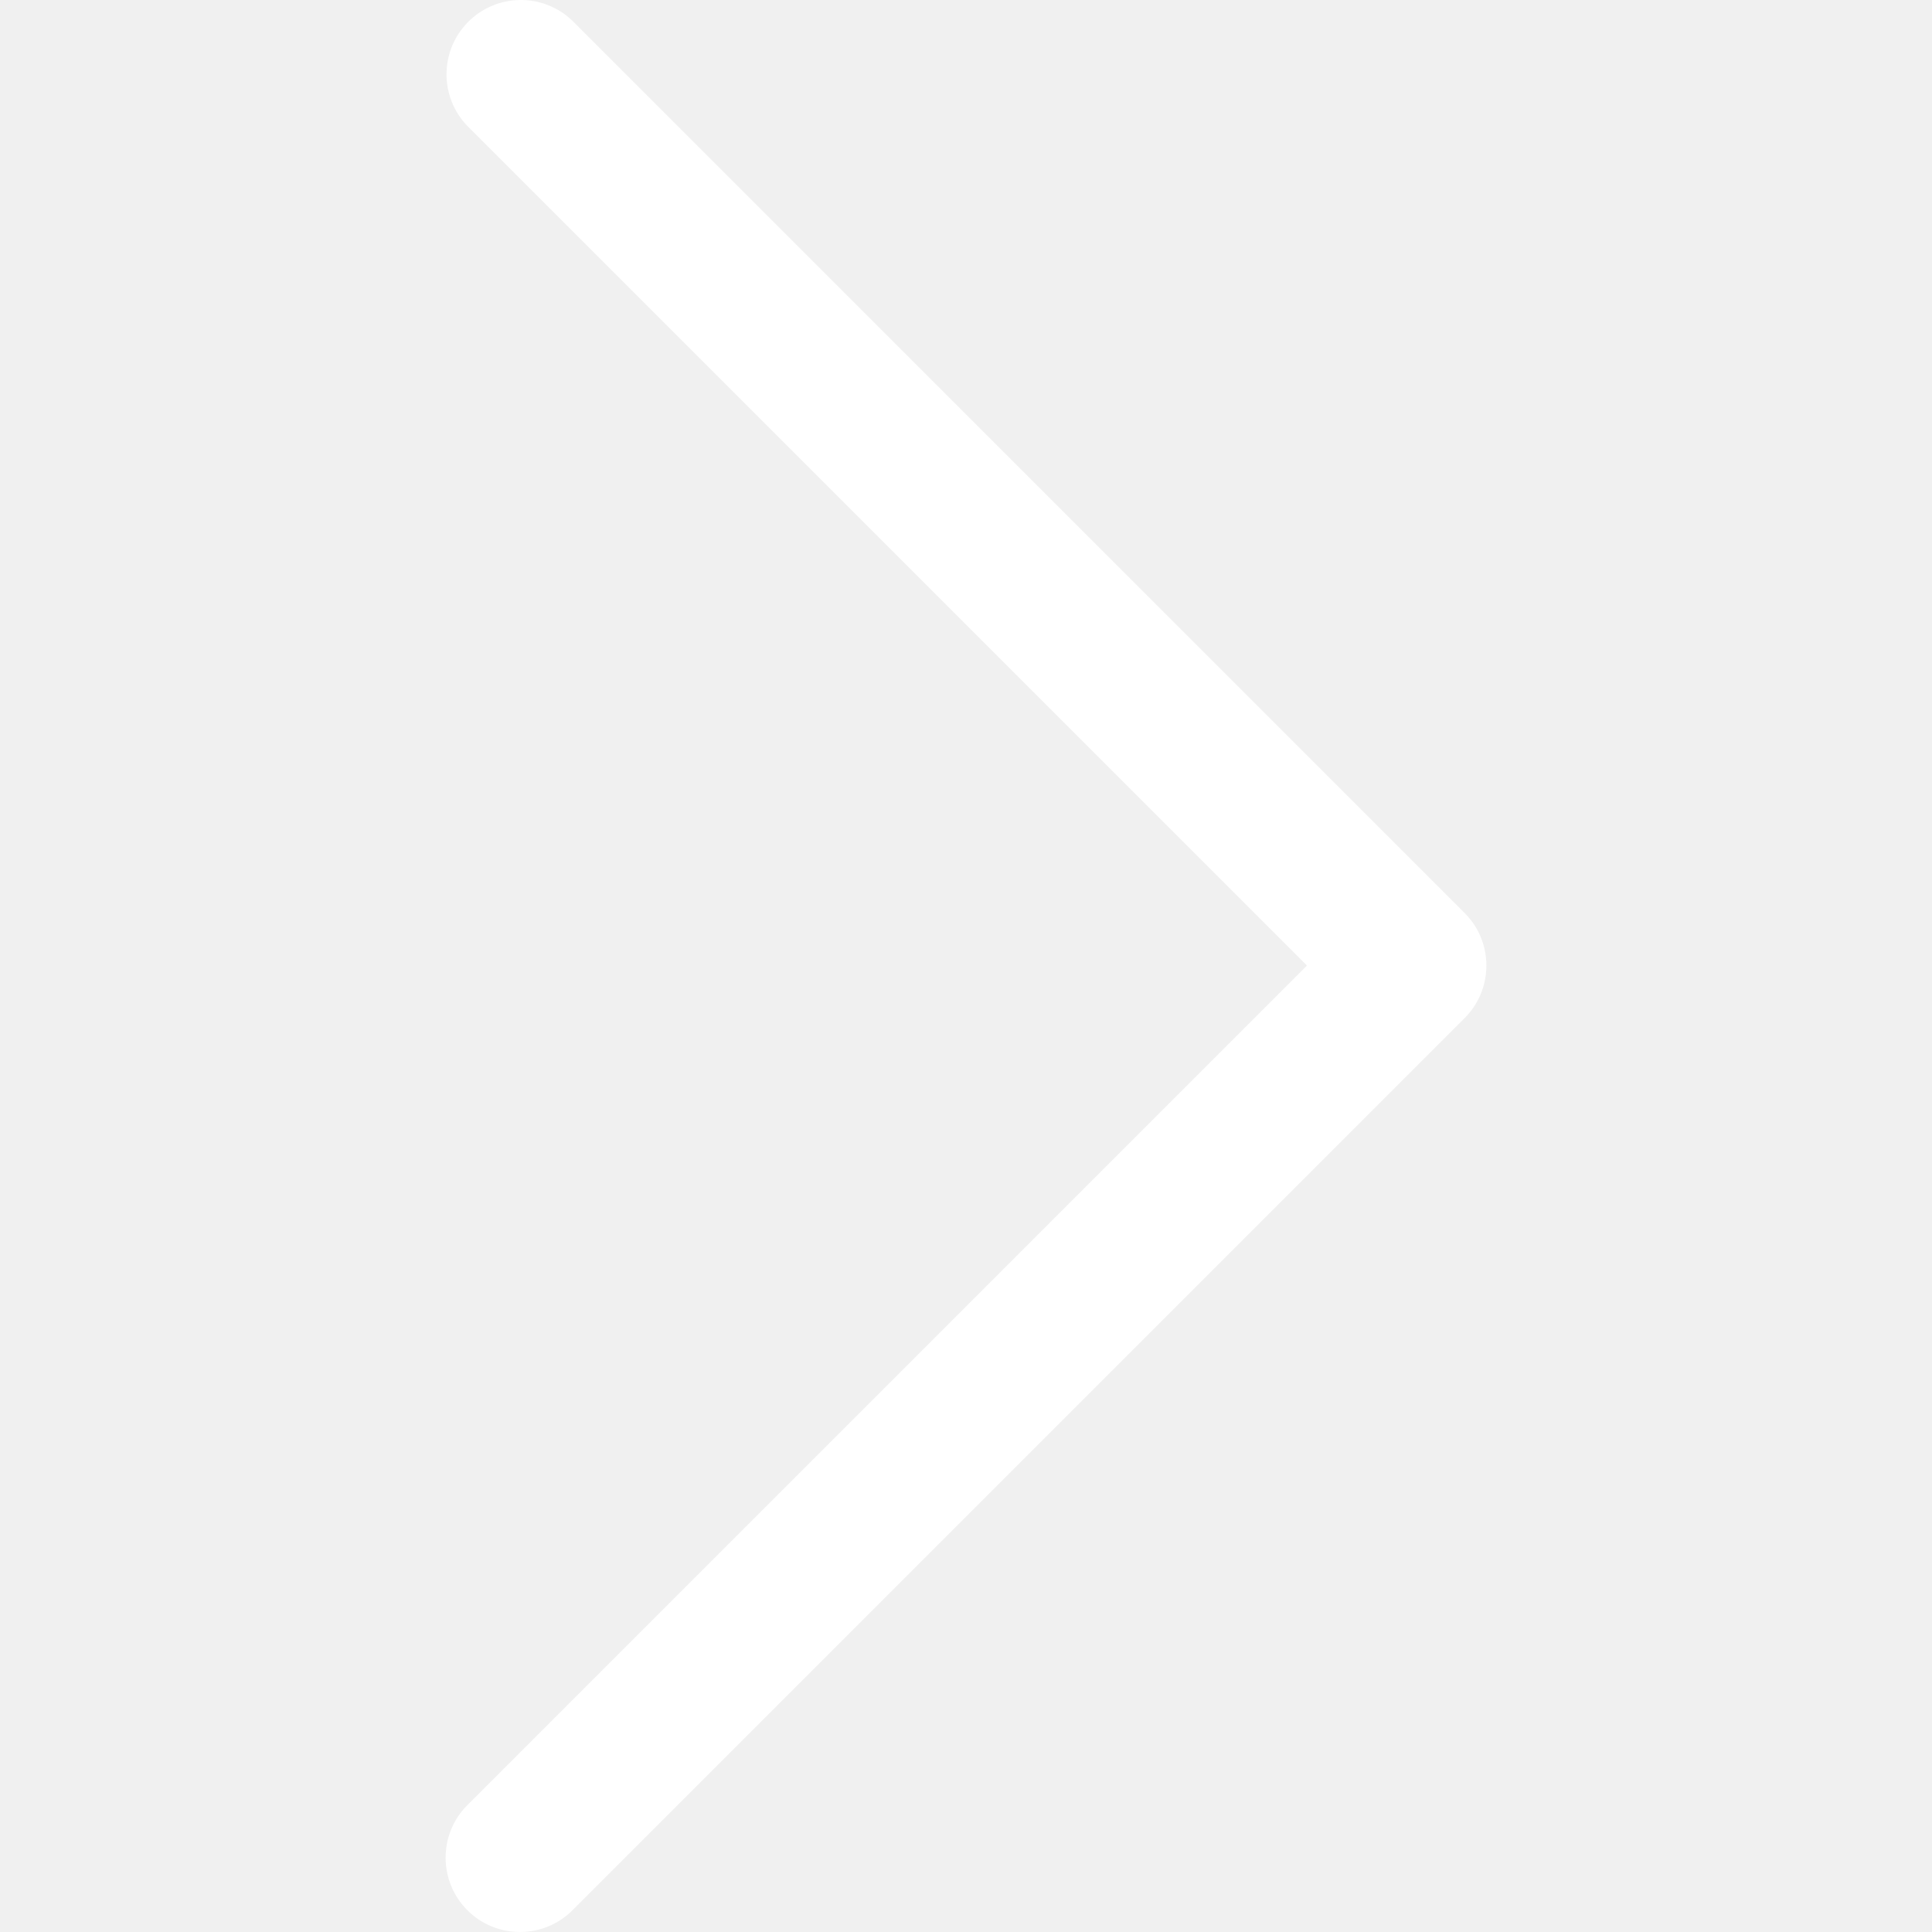
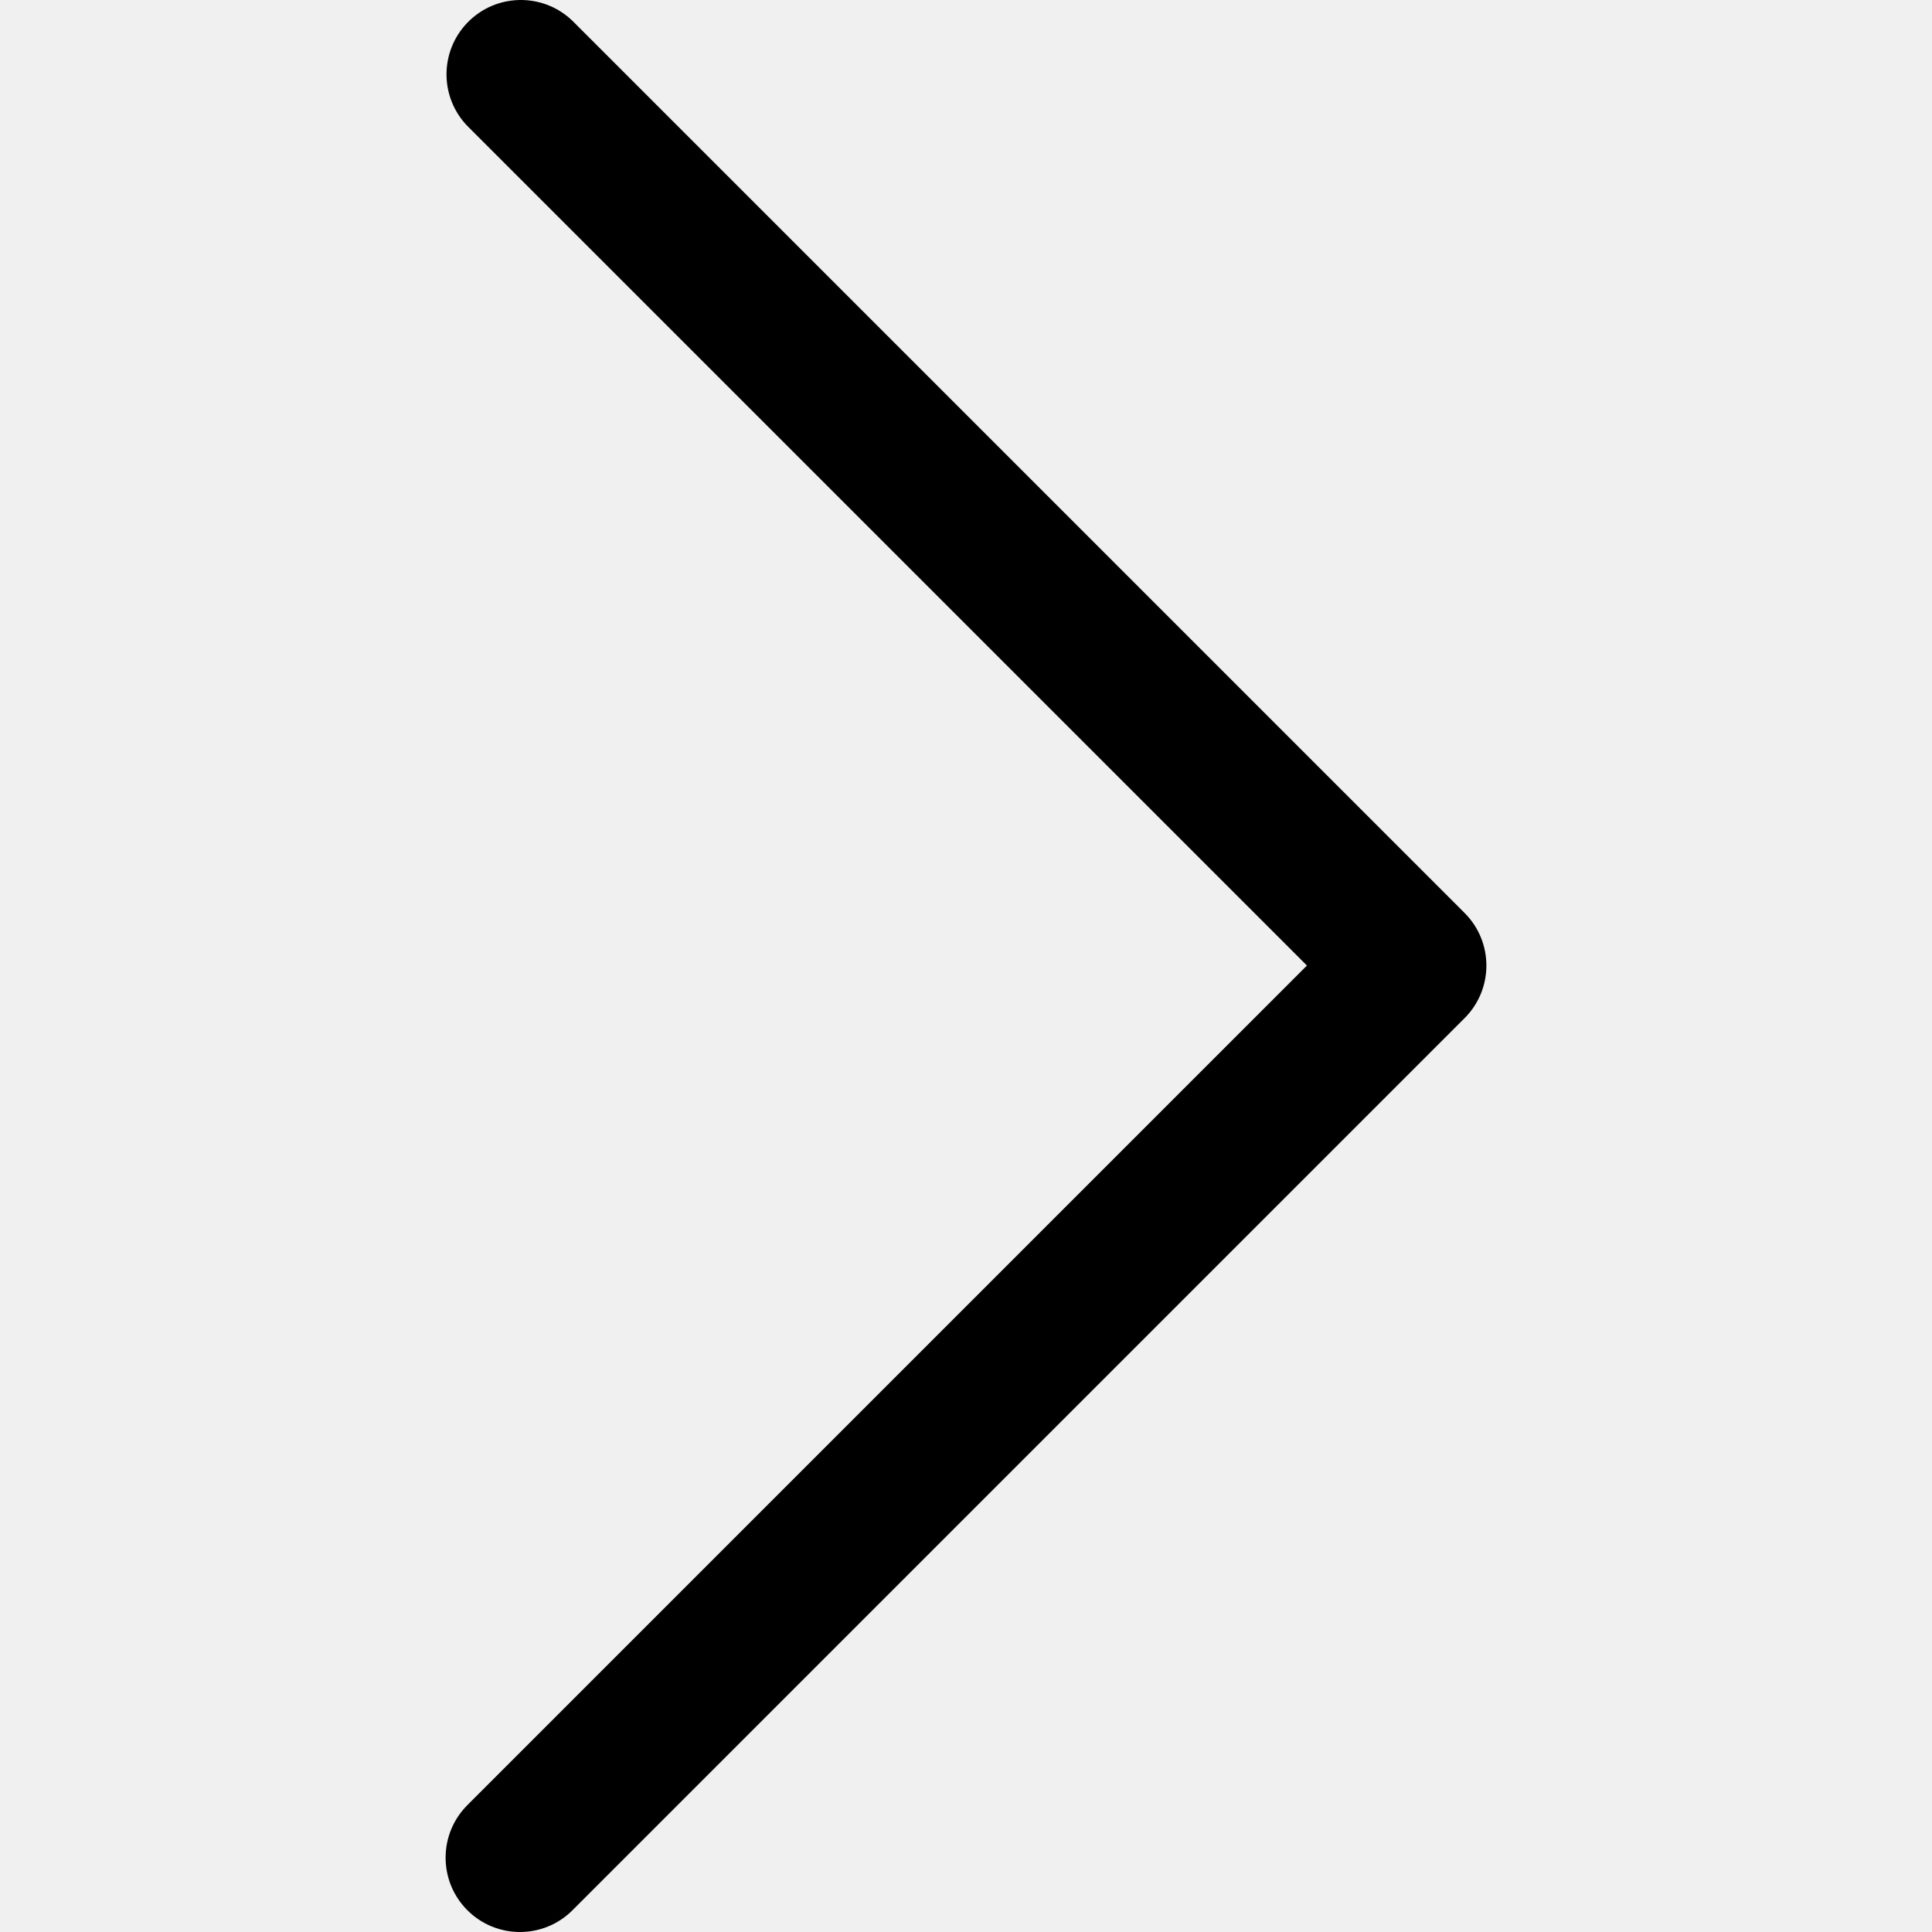
<svg xmlns="http://www.w3.org/2000/svg" version="1.1" id="Capa_1" x="0px" y="0px" viewBox="0 0 443.52 443.52" style="enable-background:new 0 0 443.52 443.52;" xml:space="preserve">
  <g>
    <g>
-       <path fill="white" d="M336.226,209.591l-204.8-204.8c-6.78-6.548-17.584-6.36-24.132,0.42c-6.388,6.614-6.388,17.099,0,23.712l192.734,192.734    L107.294,414.391c-6.663,6.664-6.663,17.468,0,24.132c6.665,6.663,17.468,6.663,24.132,0l204.8-204.8    C342.889,227.058,342.889,216.255,336.226,209.591z" />
+       <path d="M336.226,209.591l-204.8-204.8c-6.78-6.548-17.584-6.36-24.132,0.42c-6.388,6.614-6.388,17.099,0,23.712l192.734,192.734    L107.294,414.391c-6.663,6.664-6.663,17.468,0,24.132c6.665,6.663,17.468,6.663,24.132,0l204.8-204.8    C342.889,227.058,342.889,216.255,336.226,209.591z" />
    </g>
  </g>
  <g>
</g>
  <g>
</g>
  <g>
</g>
  <g>
</g>
  <g>
</g>
  <g>
</g>
  <g>
</g>
  <g>
</g>
  <g>
</g>
  <g>
</g>
  <g>
</g>
  <g>
</g>
  <g>
</g>
  <g>
</g>
  <g>
</g>
</svg>
